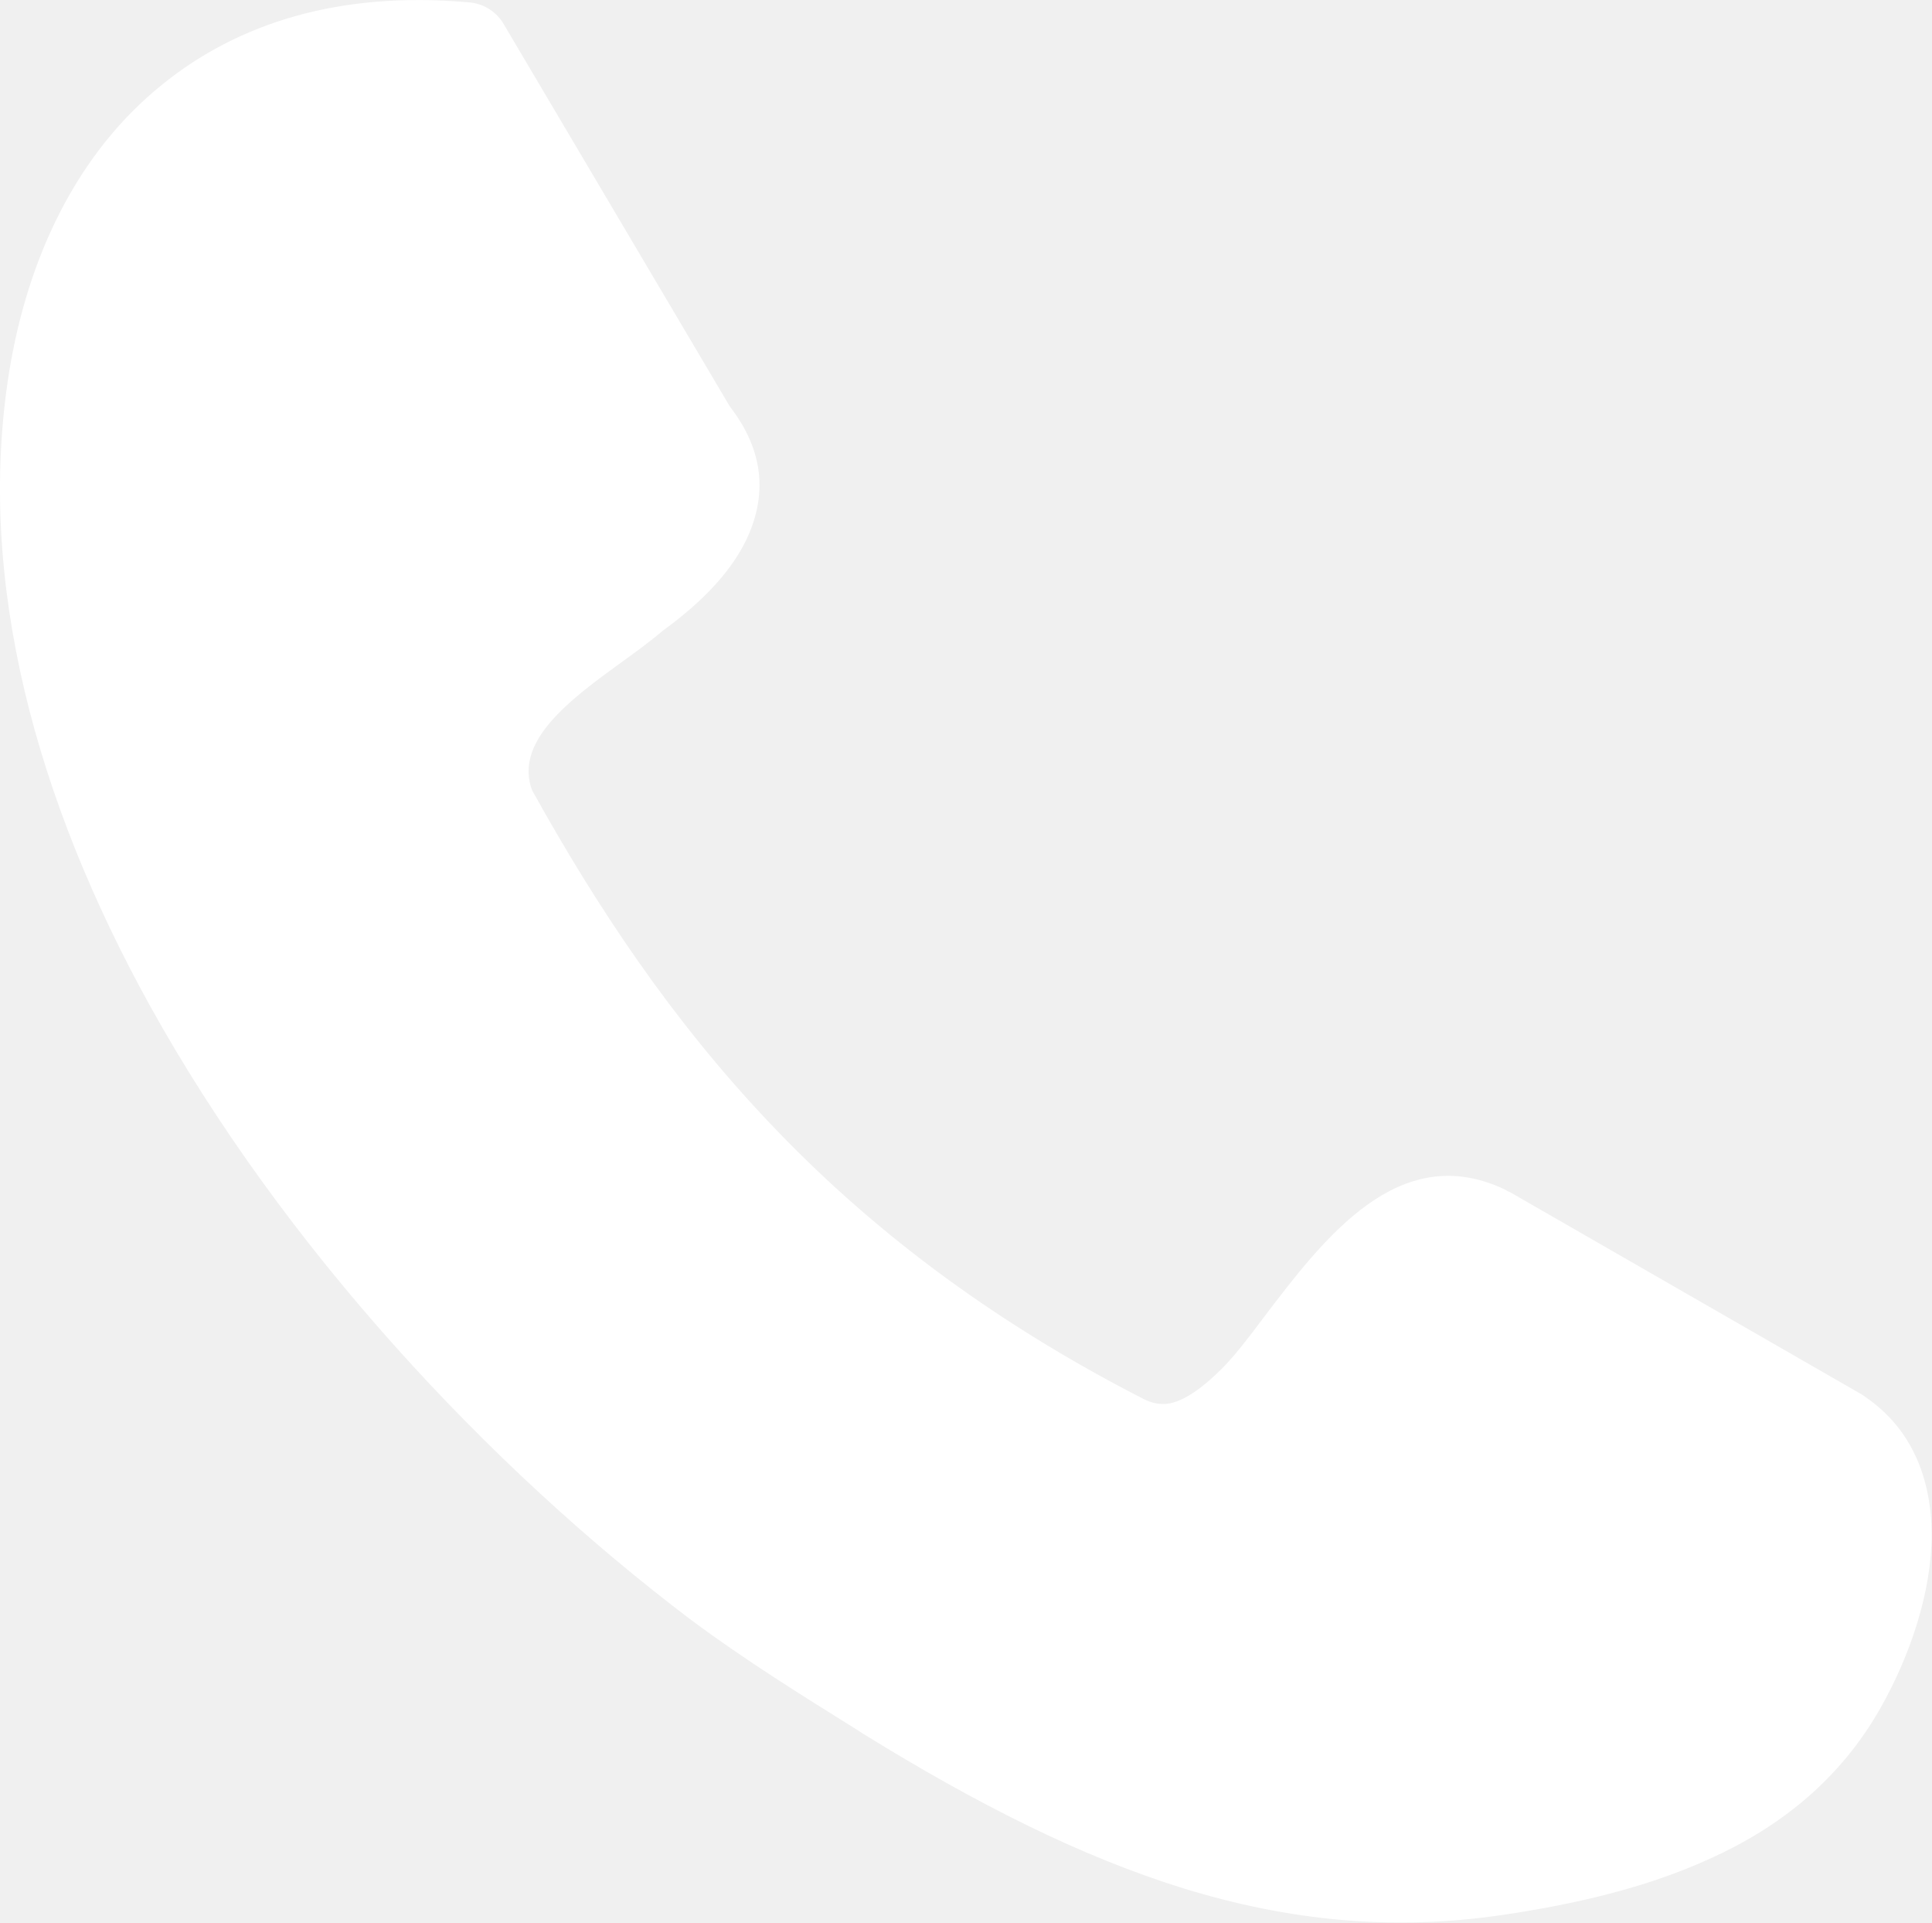
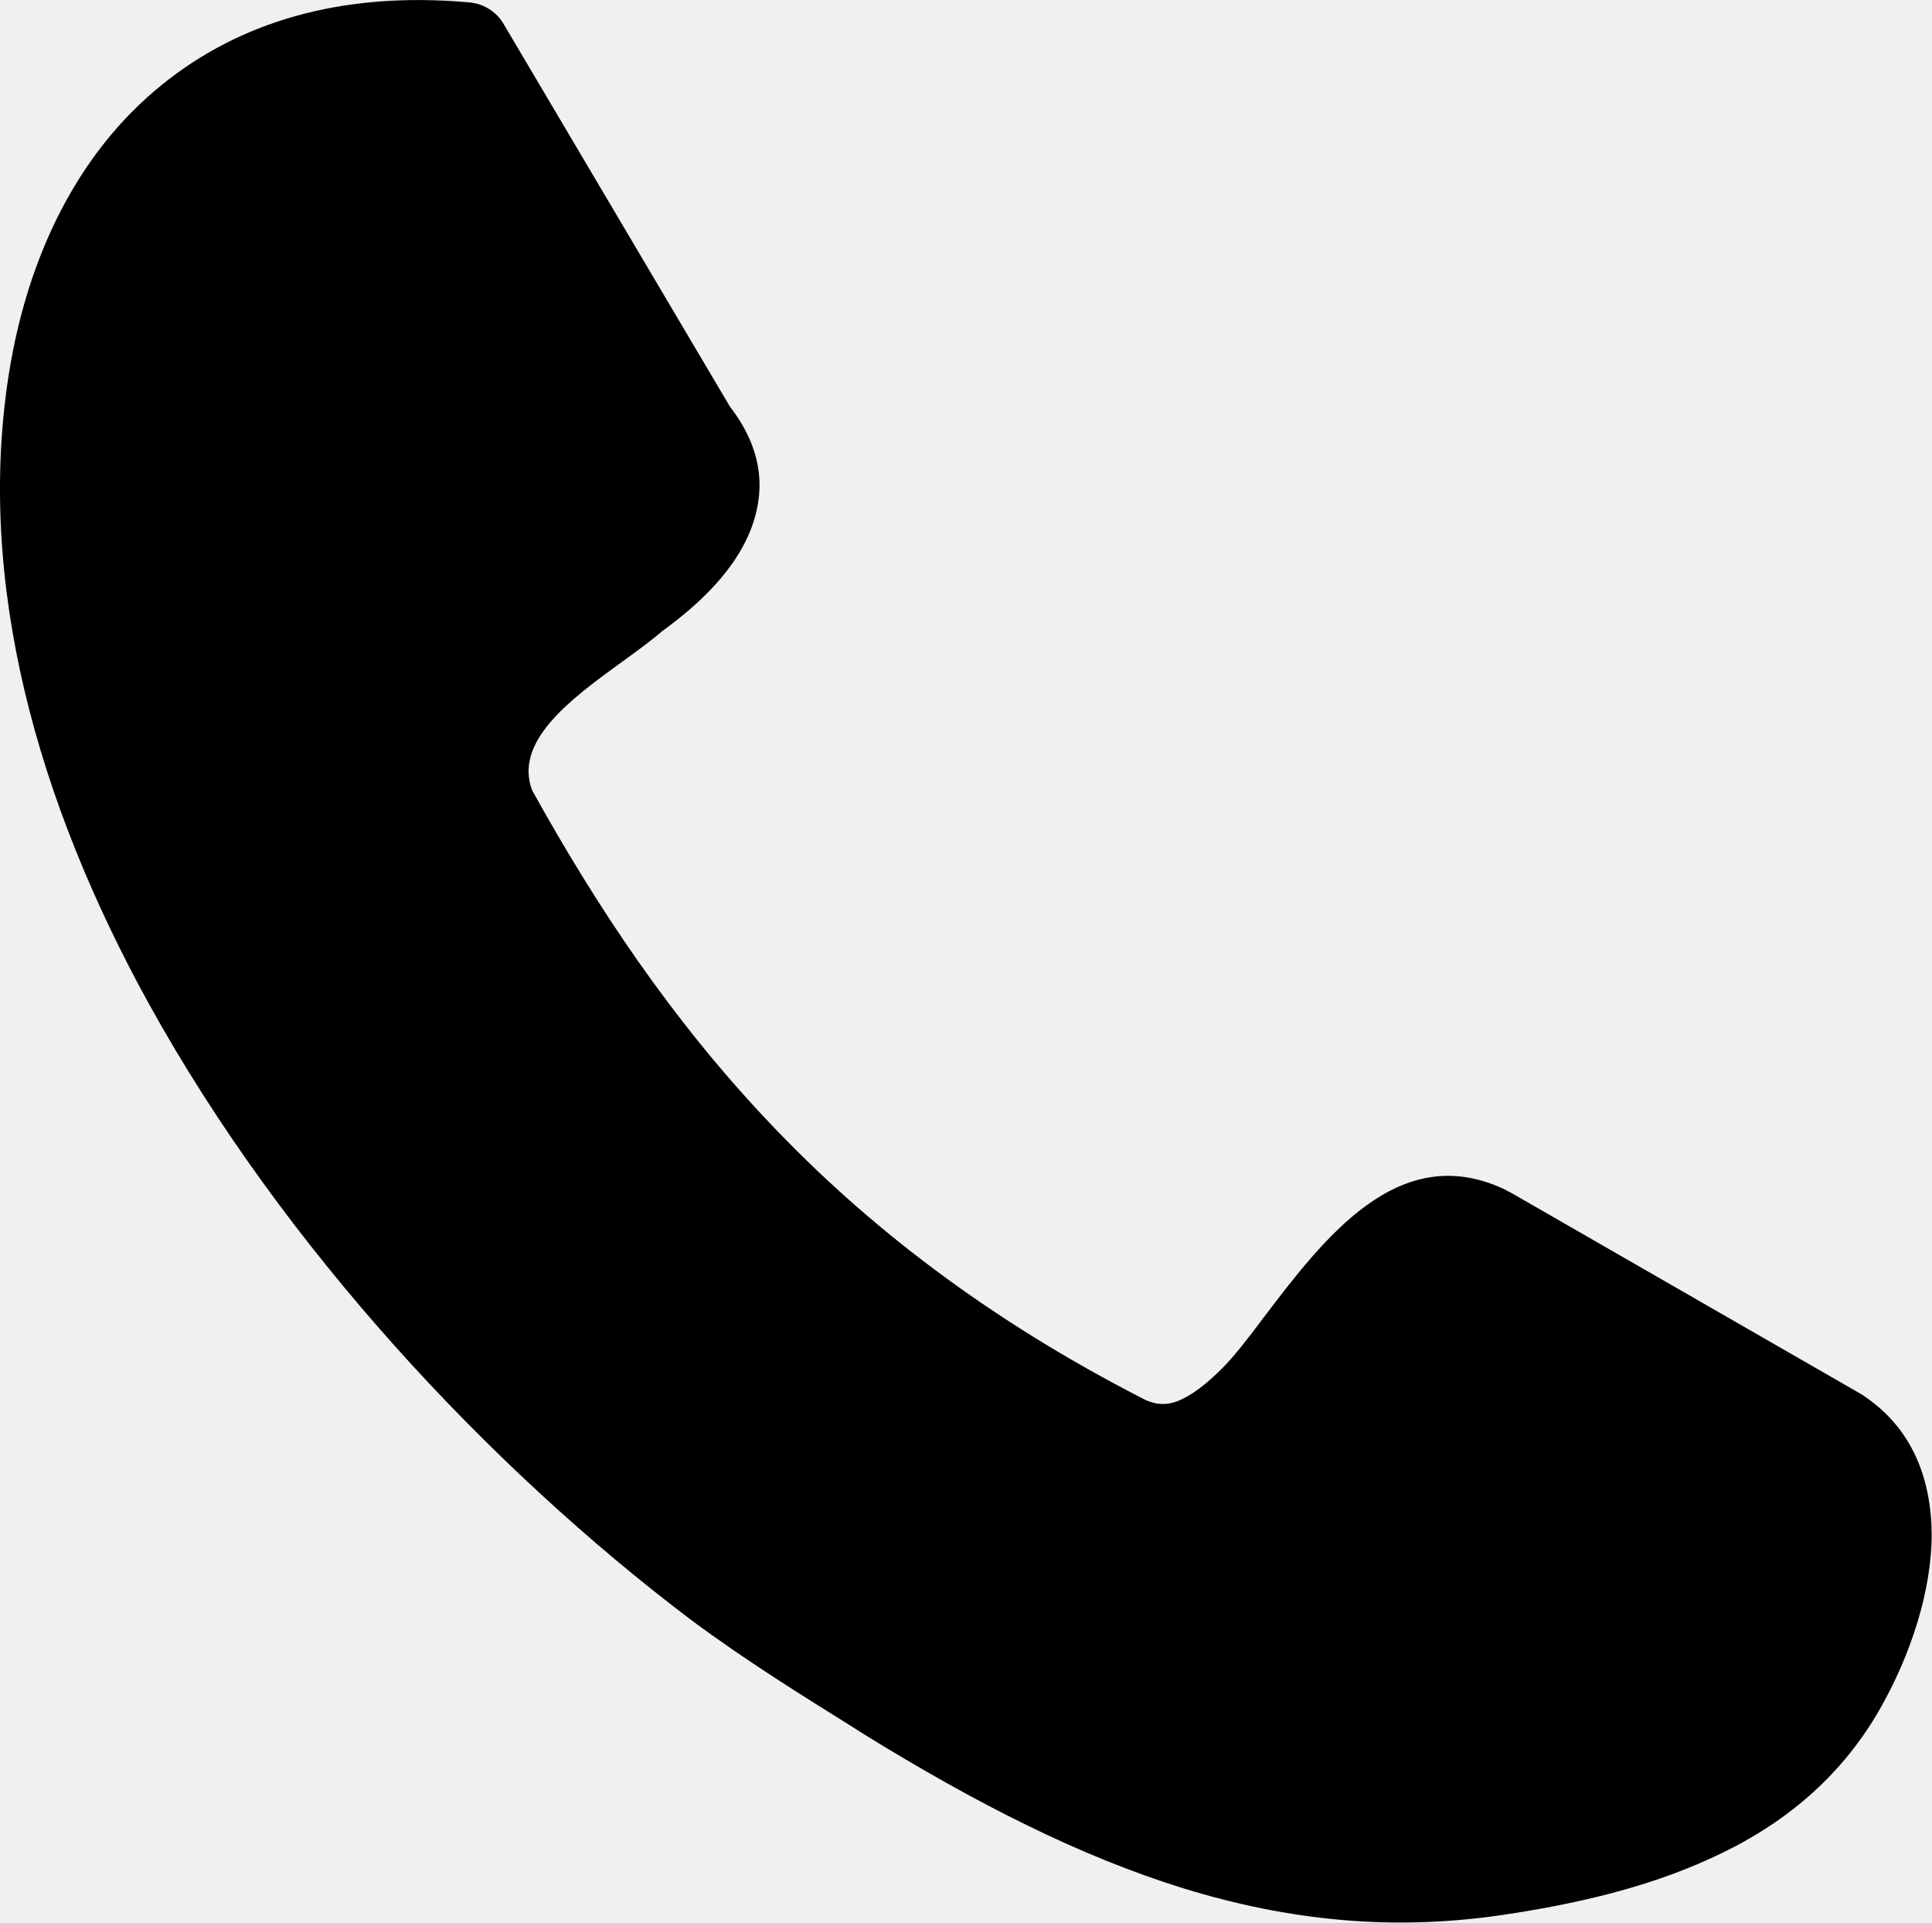
<svg xmlns="http://www.w3.org/2000/svg" version="1.1" id="Layer_1" x="0px" y="0px" viewBox="0 0 122.88 122.27" style="enable-background:new 0 0 122.88 122.27" xml:space="preserve">
-   <defs id="defs1" />
-   <g id="g1">
-     <path d="M33.84,50.25c4.13,7.45,8.89,14.6,15.07,21.12c6.2,6.56,13.91,12.53,23.89,17.63c0.74,0.36,1.44,0.36,2.07,0.11 c0.95-0.36,1.92-1.15,2.87-2.1c0.74-0.74,1.66-1.92,2.62-3.21c3.84-5.05,8.59-11.32,15.3-8.18c0.15,0.07,0.26,0.15,0.41,0.21 l22.38,12.87c0.07,0.04,0.15,0.11,0.21,0.15c2.95,2.03,4.17,5.16,4.2,8.71c0,3.61-1.33,7.67-3.28,11.1 c-2.58,4.53-6.38,7.53-10.76,9.51c-4.17,1.92-8.81,2.95-13.27,3.61c-7,1.03-13.56,0.37-20.27-1.69 c-6.56-2.03-13.17-5.38-20.39-9.84l-0.53-0.34c-3.31-2.07-6.89-4.28-10.4-6.89C31.12,93.32,18.03,79.31,9.5,63.89 C2.35,50.95-1.55,36.98,0.58,23.67c1.18-7.3,4.31-13.94,9.77-18.32c4.76-3.84,11.17-5.94,19.47-5.2c0.95,0.07,1.8,0.62,2.25,1.44 l14.35,24.26c2.1,2.72,2.36,5.42,1.21,8.12c-0.95,2.21-2.87,4.25-5.49,6.15c-0.77,0.66-1.69,1.33-2.66,2.03 c-3.21,2.33-6.86,5.02-5.61,8.18L33.84,50.25L33.84,50.25L33.84,50.25z" id="path1" style="fill:#ffffff" />
+   <g>
+     <path d="M33.84,50.25c4.13,7.45,8.89,14.6,15.07,21.12c6.2,6.56,13.91,12.53,23.89,17.63c0.74,0.36,1.44,0.36,2.07,0.11 c0.95-0.36,1.92-1.15,2.87-2.1c0.74-0.74,1.66-1.92,2.62-3.21c3.84-5.05,8.59-11.32,15.3-8.18c0.15,0.07,0.26,0.15,0.41,0.21 l22.38,12.87c0.07,0.04,0.15,0.11,0.21,0.15c2.95,2.03,4.17,5.16,4.2,8.71c0,3.61-1.33,7.67-3.28,11.1 c-2.58,4.53-6.38,7.53-10.76,9.51c-4.17,1.92-8.81,2.95-13.27,3.61c-7,1.03-13.56,0.37-20.27-1.69 c-6.56-2.03-13.17-5.38-20.39-9.84l-0.53-0.34c-3.31-2.07-6.89-4.28-10.4-6.89C31.12,93.32,18.03,79.31,9.5,63.89 C2.35,50.95-1.55,36.98,0.58,23.67c1.18-7.3,4.31-13.94,9.77-18.32c4.76-3.84,11.17-5.94,19.47-5.2c0.95,0.07,1.8,0.62,2.25,1.44 l14.35,24.26c2.1,2.72,2.36,5.42,1.21,8.12c-0.95,2.21-2.87,4.25-5.49,6.15c-0.77,0.66-1.69,1.33-2.66,2.03 c-3.21,2.33-6.86,5.02-5.61,8.18L33.84,50.25L33.84,50.25L33.84,50.25z" />
  </g>
</svg>
